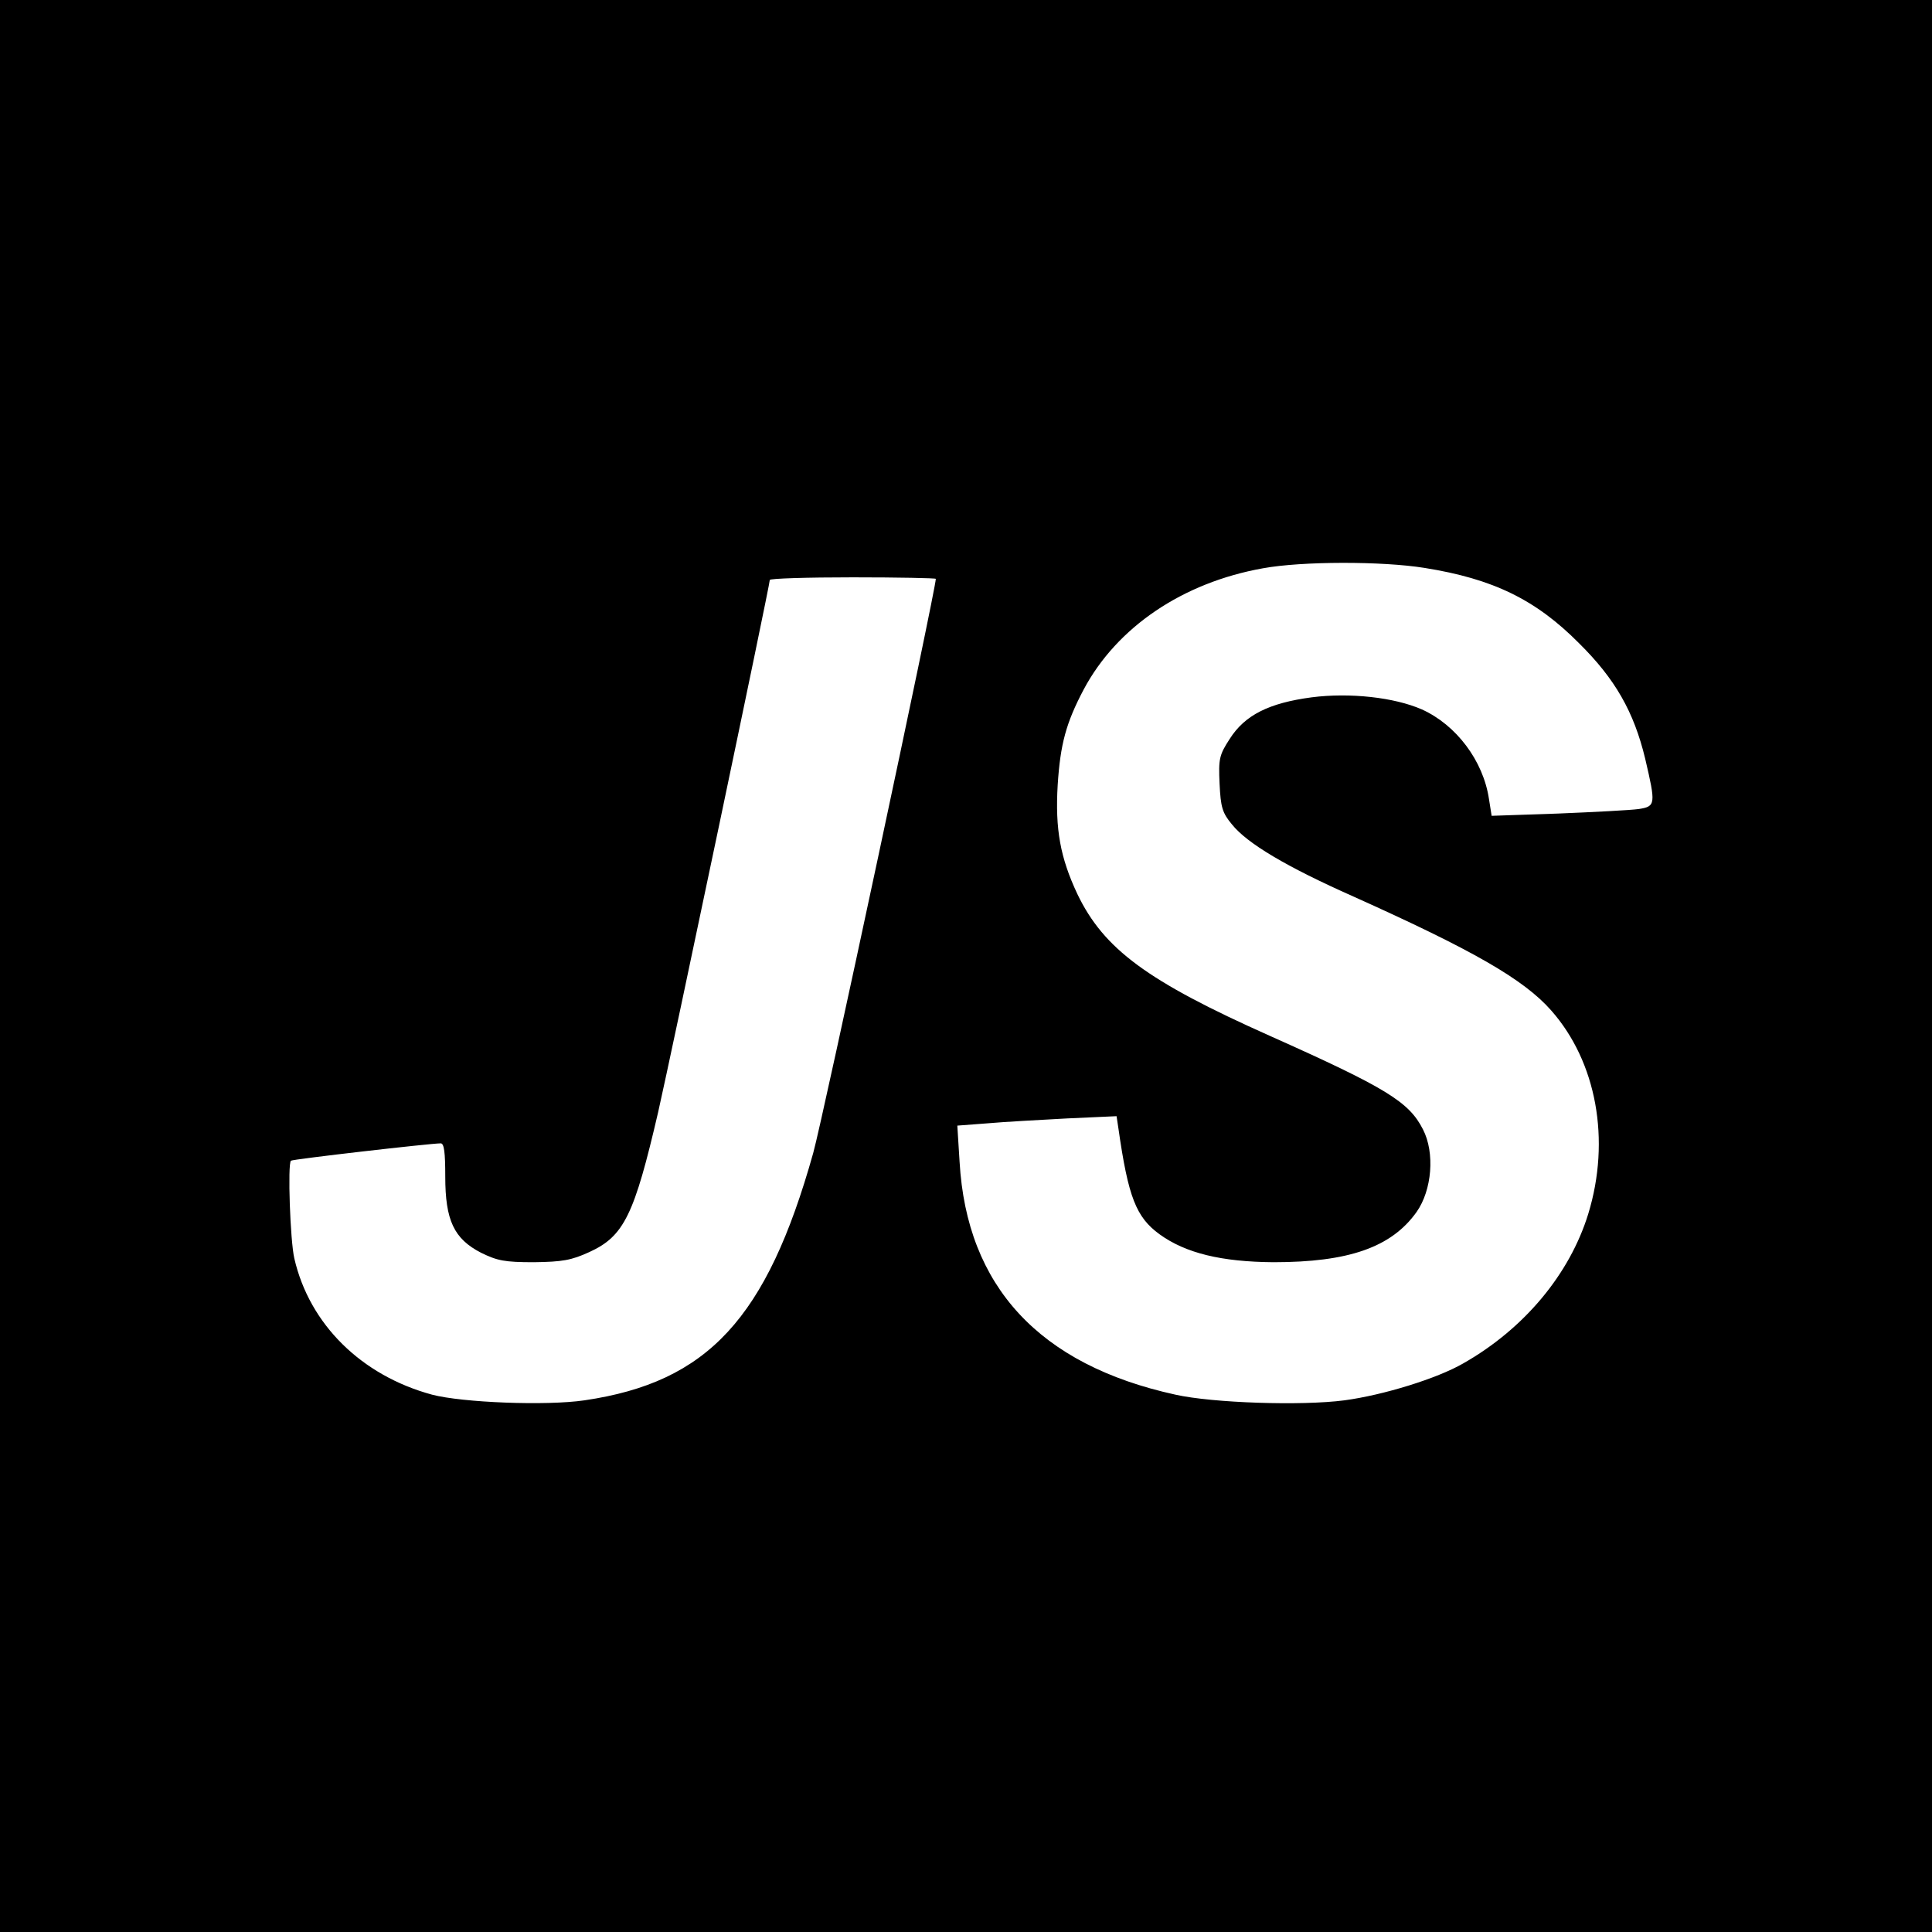
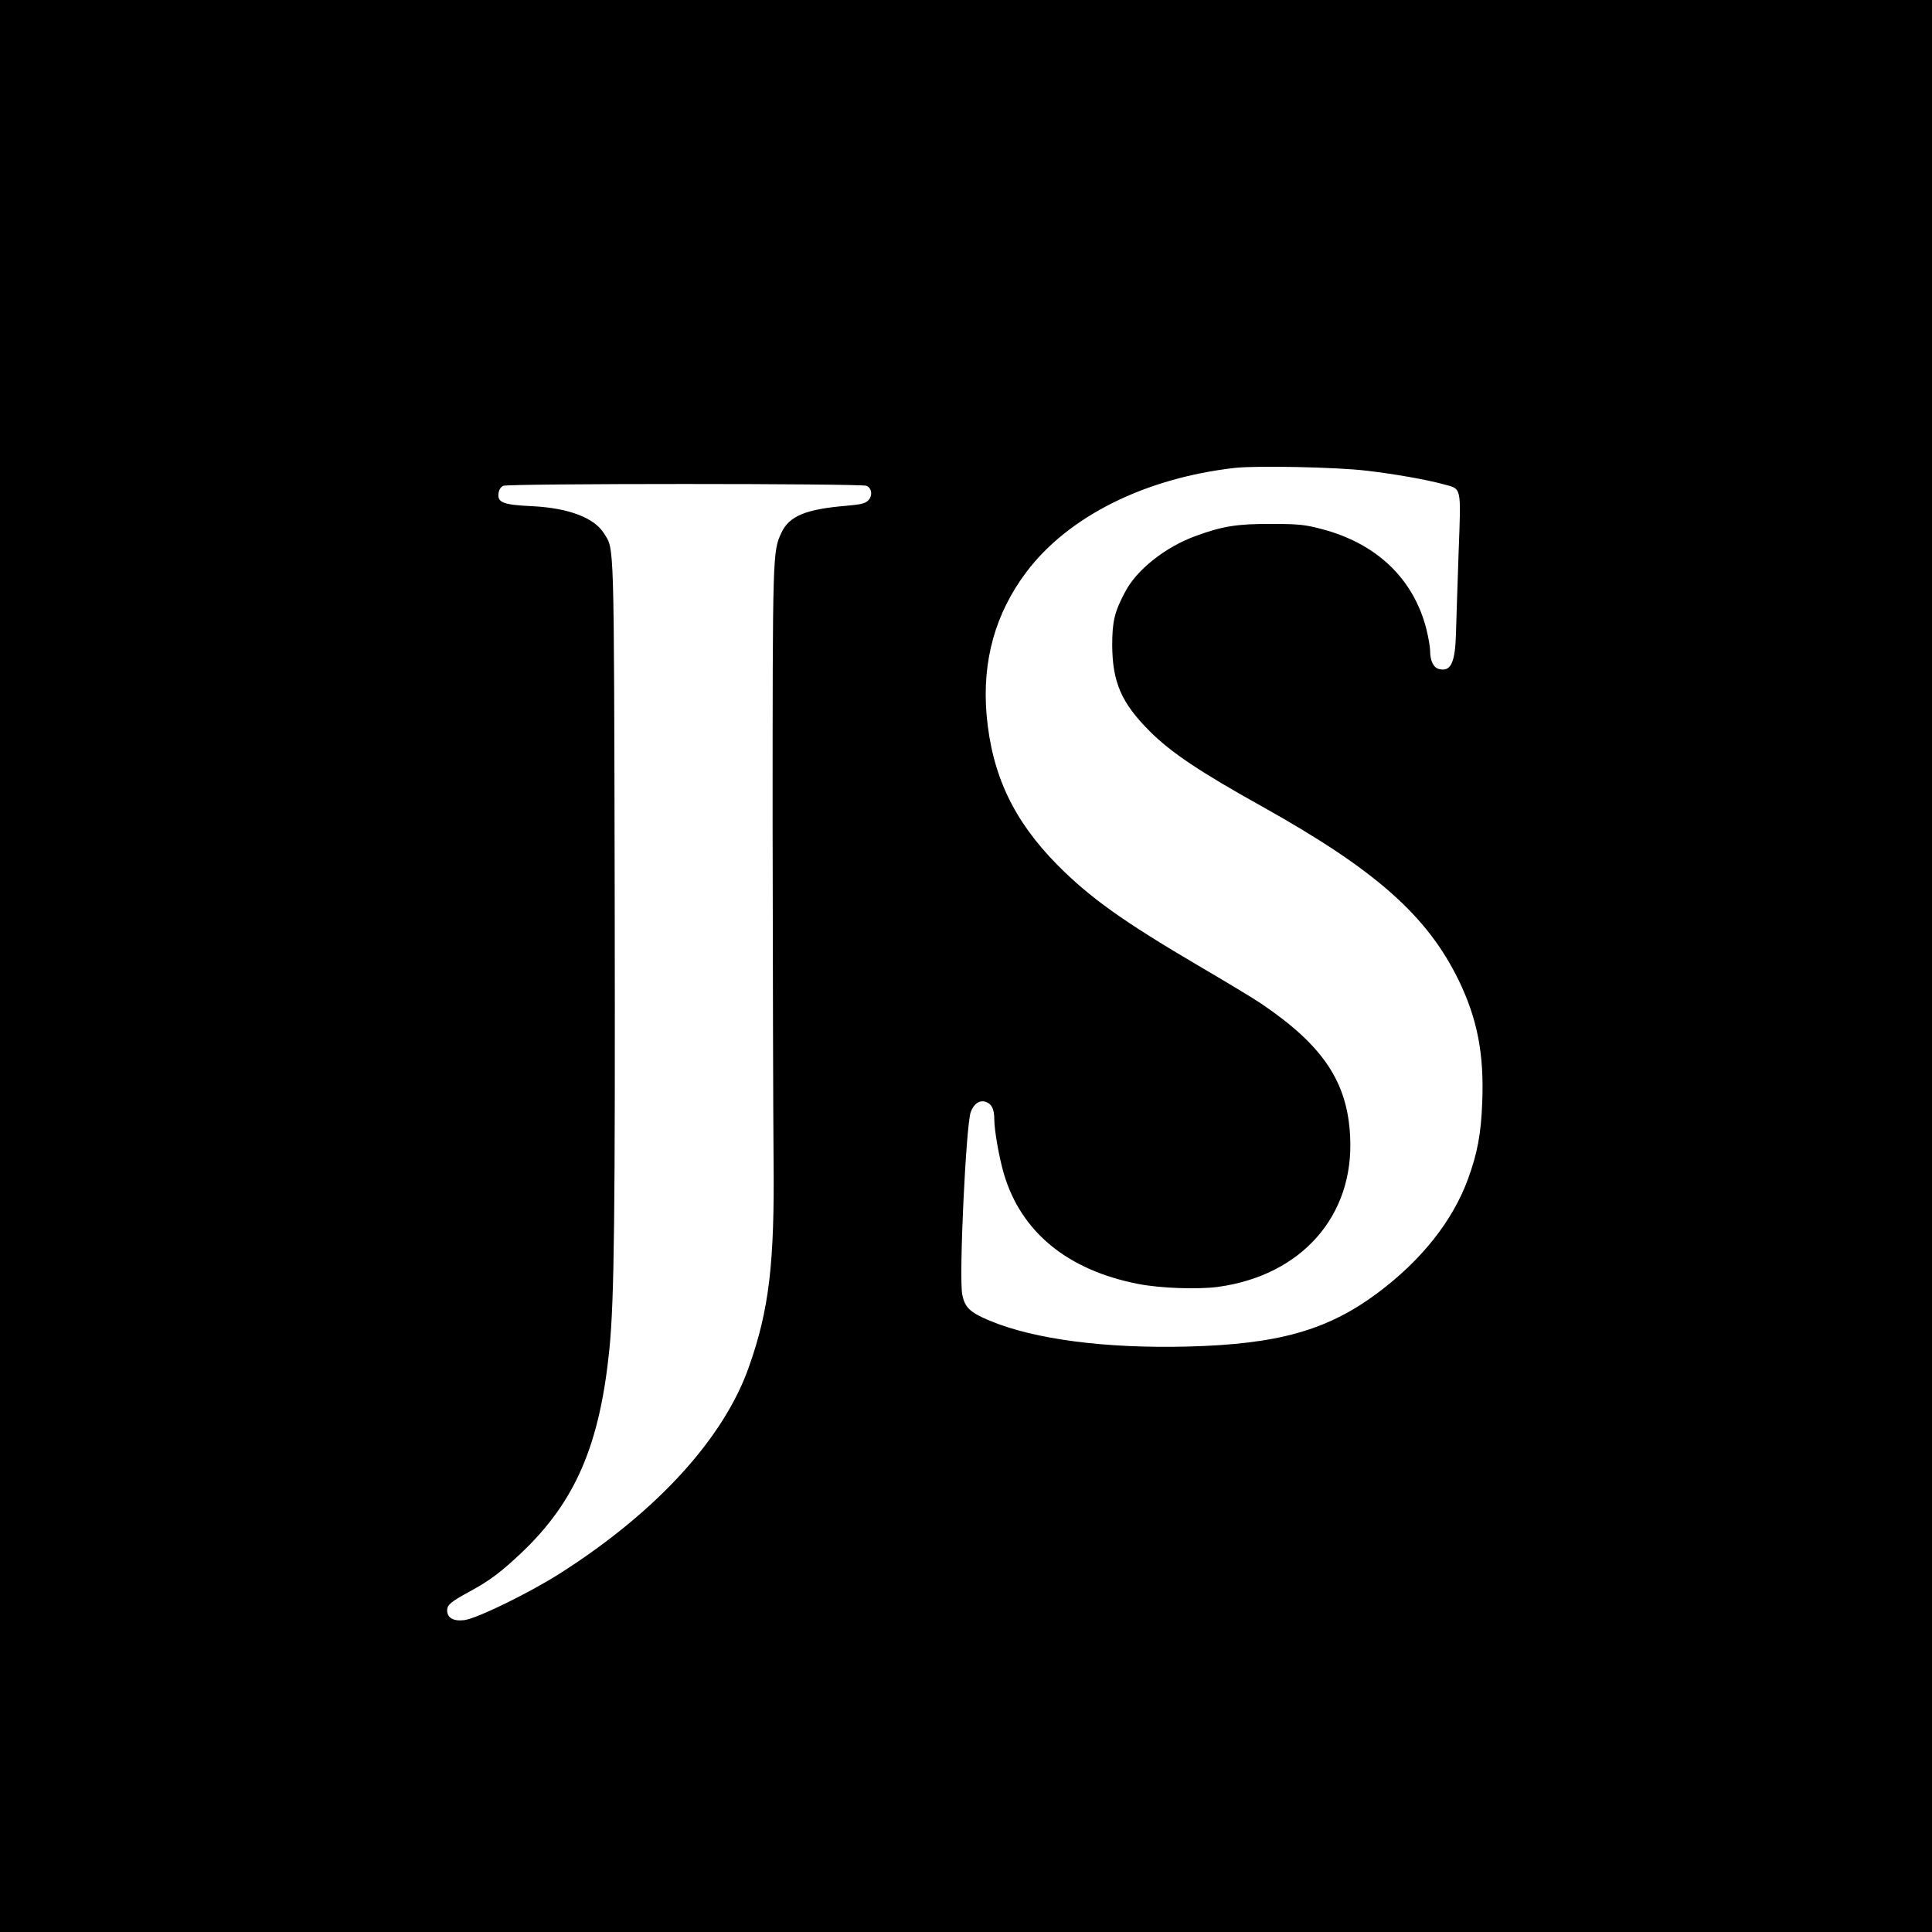
- <svg xmlns="http://www.w3.org/2000/svg" version="1.0" width="512pt" height="512pt" viewBox="0 0 512 512" preserveAspectRatio="xMidYMid meet">
-   <g transform="translate(0,512) scale(0.1,-0.1)" fill="#000000" stroke="none">
-     <path d="M0 2560 l0 -2560 2560 0 2560 0 0 2560 0 2560 -2560 0 -2560 0 0 -2560z m3775 1055 c182 -29 295 -84 410 -200 95 -94 145 -181 175 -306 28 -120 28 -126 -17 -133 -21 -3 -117 -8 -214 -12 l-176 -6 -7 44 c-15 102 -87 197 -178 238 -73 32 -191 45 -292 32 -113 -15 -177 -47 -217 -110 -28 -43 -30 -53 -27 -119 3 -62 7 -77 33 -108 40 -50 144 -112 322 -191 316 -142 451 -219 524 -302 120 -136 158 -343 98 -539 -49 -159 -169 -304 -331 -396 -69 -40 -211 -84 -315 -98 -114 -15 -350 -7 -448 15 -361 79 -553 287 -572 617 l-6 96 79 6 c44 4 138 9 211 13 l132 6 5 -33 c26 -182 47 -235 109 -280 69 -50 164 -73 302 -74 198 0 312 39 379 133 41 58 49 157 17 219 -37 73 -97 110 -406 248 -325 145 -440 230 -510 376 -45 96 -59 171 -52 289 7 108 22 164 69 253 88 165 262 283 475 321 104 19 316 19 428 1z m-1295 -29 c0 -28 -300 -1434 -325 -1522 -123 -438 -279 -607 -606 -655 -102 -15 -324 -6 -404 15 -188 51 -325 187 -365 361 -11 47 -18 251 -9 259 4 4 370 46 397 46 9 0 12 -24 12 -88 0 -116 23 -165 95 -202 43 -21 62 -25 140 -25 75 1 99 5 147 27 92 42 119 99 182 370 34 149 296 1397 296 1411 0 4 99 7 220 7 121 0 220 -2 220 -4z" />
+ <svg xmlns="http://www.w3.org/2000/svg" version="1.0" width="1024pt" height="1024pt" viewBox="0 0 1024 1024" preserveAspectRatio="xMidYMid meet">
+   <g transform="translate(0,1024) scale(0.1,-0.1)" fill="#000000" stroke="none">
+     <path d="M0 5120 l0 -5120 5120 0 5120 0 0 5120 0 5120 -5120 0 -5120 0 0 -5120z m7245 2625 c146 -17 321 -48 407 -72 96 -26 92 -6 79 -360 -6 -169 -12 -362 -14 -428 -4 -157 -27 -207 -90 -191 -29 7 -47 44 -47 95 0 21 -9 73 -20 117 -68 267 -264 454 -555 530 -88 23 -120 27 -265 27 -182 1 -262 -12 -403 -64 -160 -58 -313 -179 -374 -297 -56 -105 -68 -156 -68 -282 1 -196 49 -306 199 -456 113 -113 266 -215 596 -399 598 -334 873 -576 1041 -920 99 -204 136 -392 125 -650 -6 -164 -26 -269 -75 -403 -81 -223 -248 -433 -482 -607 -264 -196 -526 -270 -1004 -282 -435 -11 -812 38 -1049 137 -106 44 -133 71 -146 140 -18 96 20 895 45 966 17 45 48 66 82 53 30 -11 43 -39 43 -92 0 -58 26 -205 51 -289 91 -308 337 -510 711 -583 116 -23 314 -30 422 -16 444 60 724 377 702 797 -14 290 -144 483 -472 705 -40 27 -189 117 -331 200 -403 237 -576 361 -748 534 -234 237 -348 479 -376 797 -24 285 46 537 211 756 222 295 629 498 1105 552 114 13 546 4 700 -15z m-2652 -80 c28 -12 33 -53 9 -77 -16 -17 -40 -22 -119 -29 -212 -18 -300 -54 -341 -142 -47 -99 -47 -110 -47 -1557 1 -751 3 -1543 5 -1760 6 -554 -23 -801 -131 -1106 -133 -377 -486 -764 -994 -1089 -163 -105 -448 -244 -514 -252 -58 -7 -91 12 -91 52 0 29 19 45 120 100 108 59 165 102 275 206 285 271 414 571 465 1079 26 263 31 717 28 2420 -4 1898 -2 1814 -56 1902 -52 84 -188 135 -379 145 -154 7 -186 19 -181 66 2 20 11 35 25 42 25 13 1897 13 1926 0z" />
  </g>
</svg>
